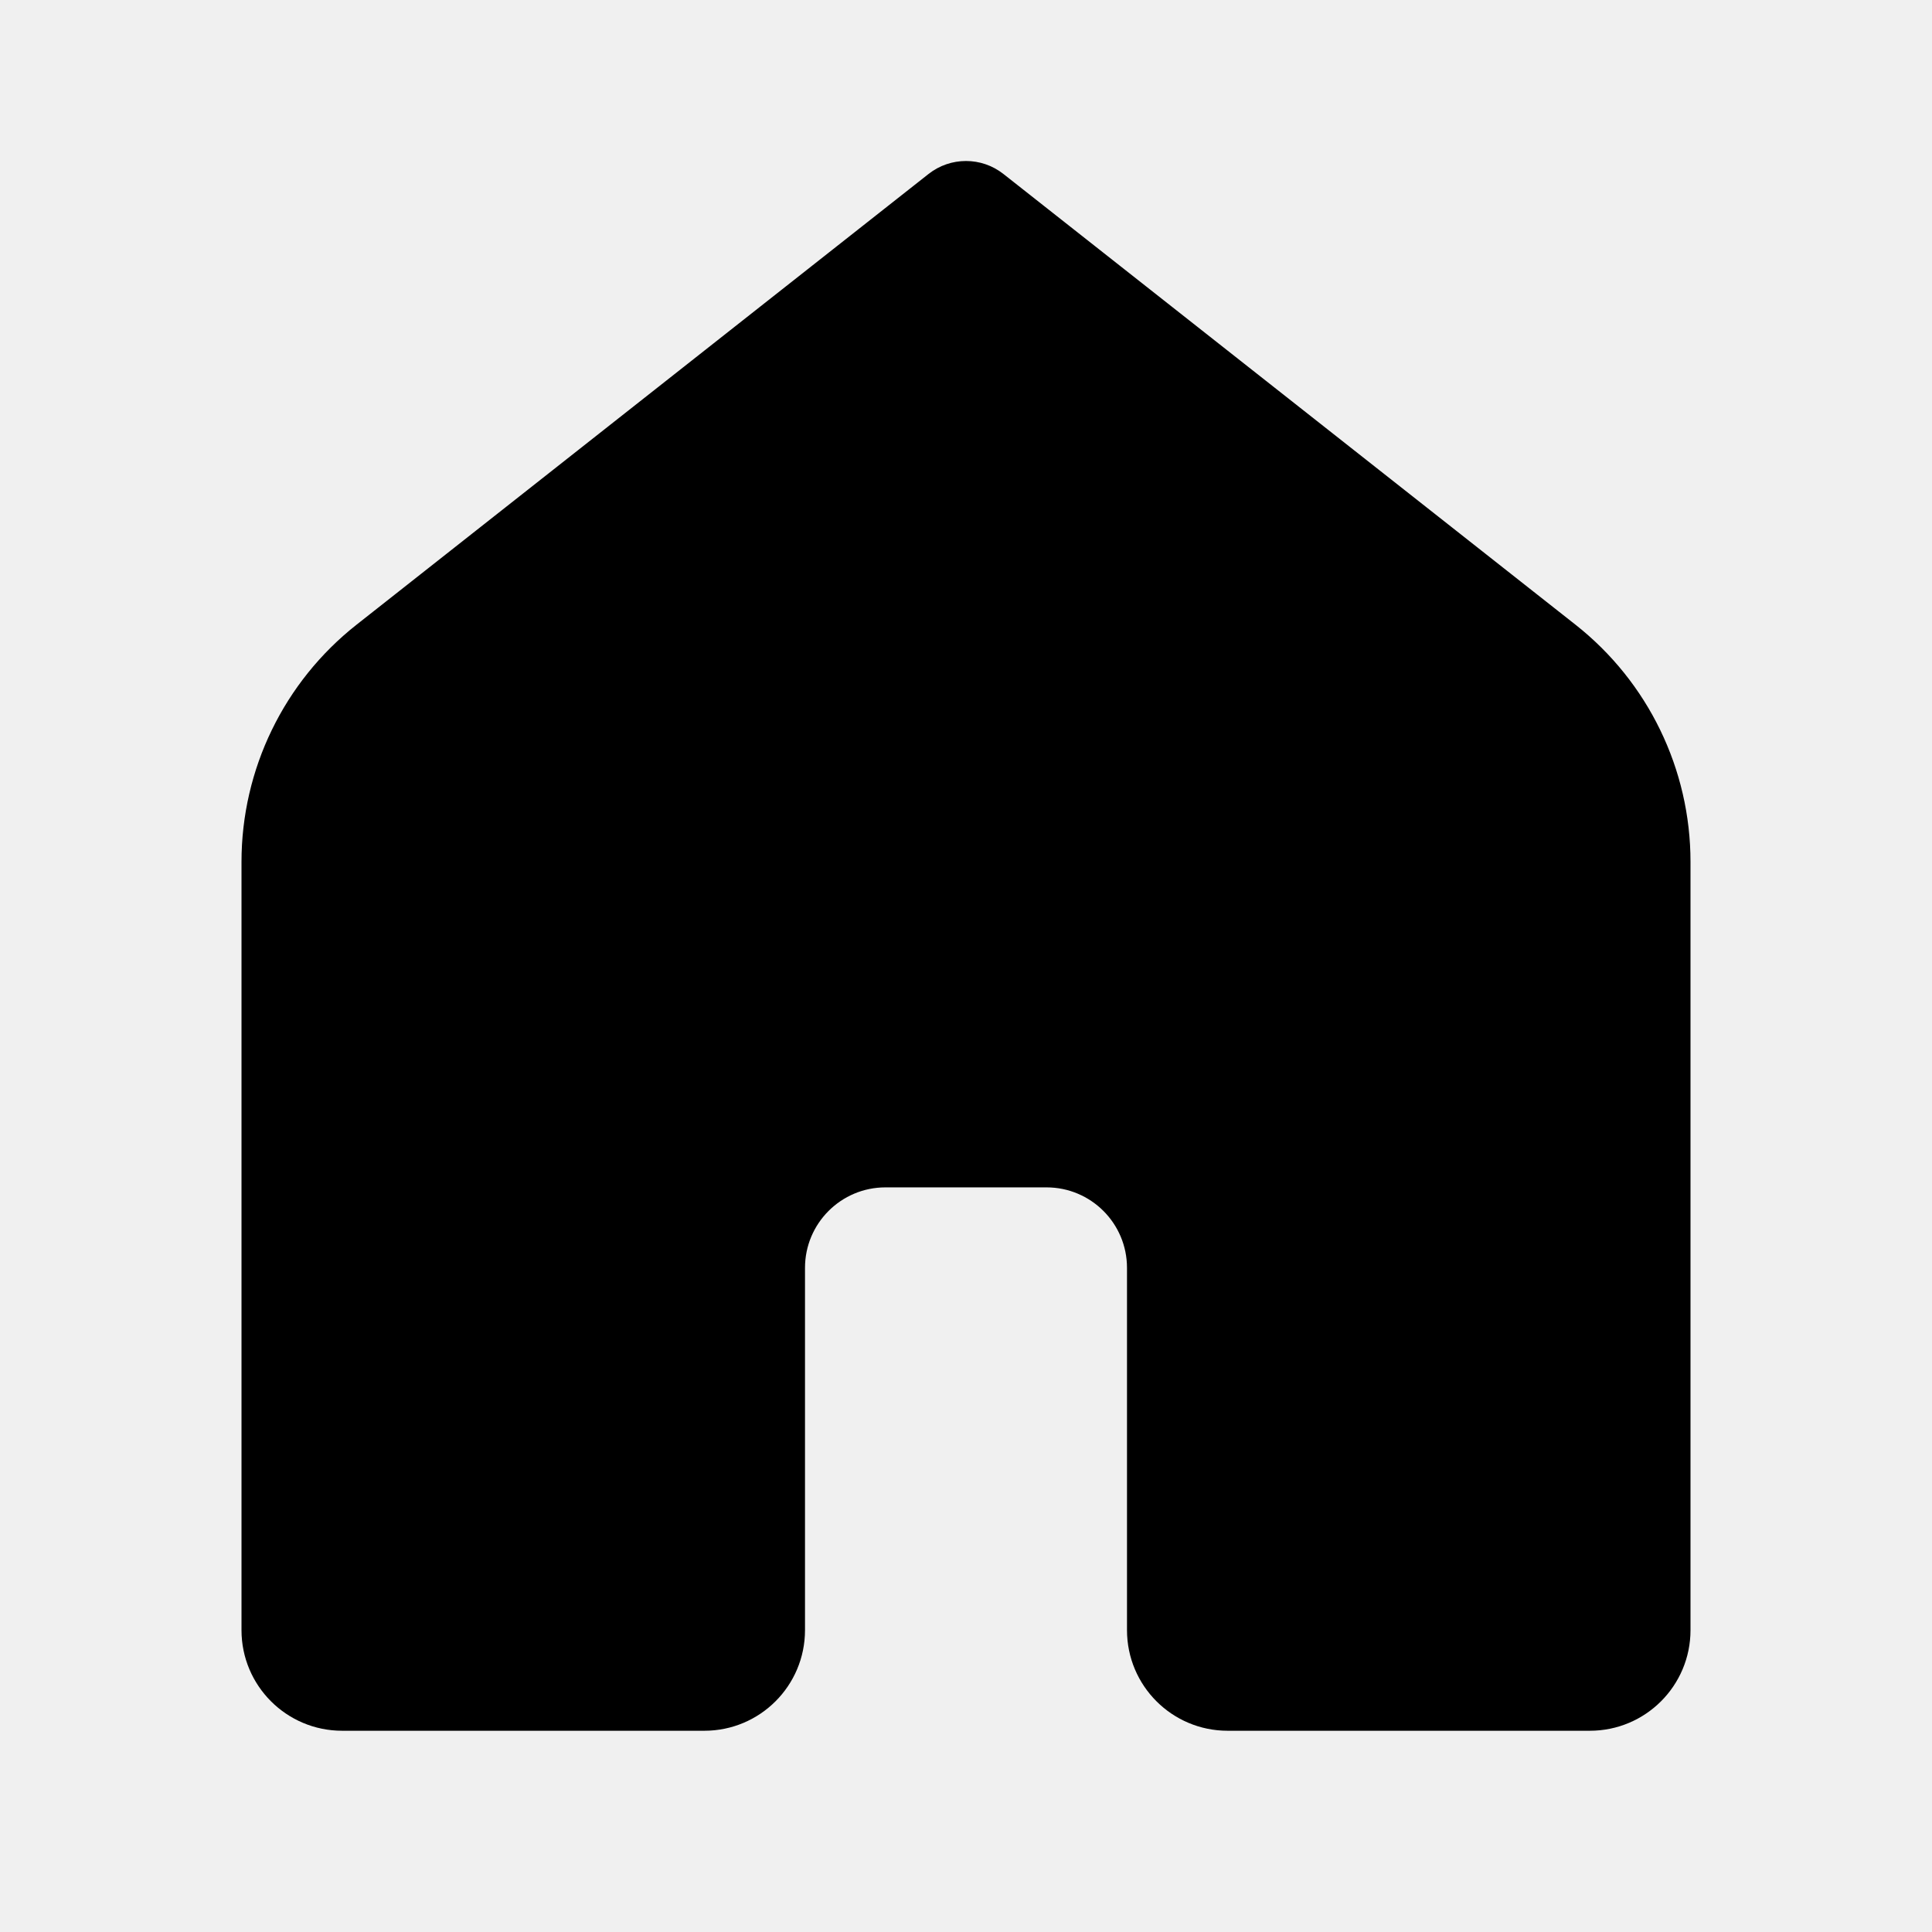
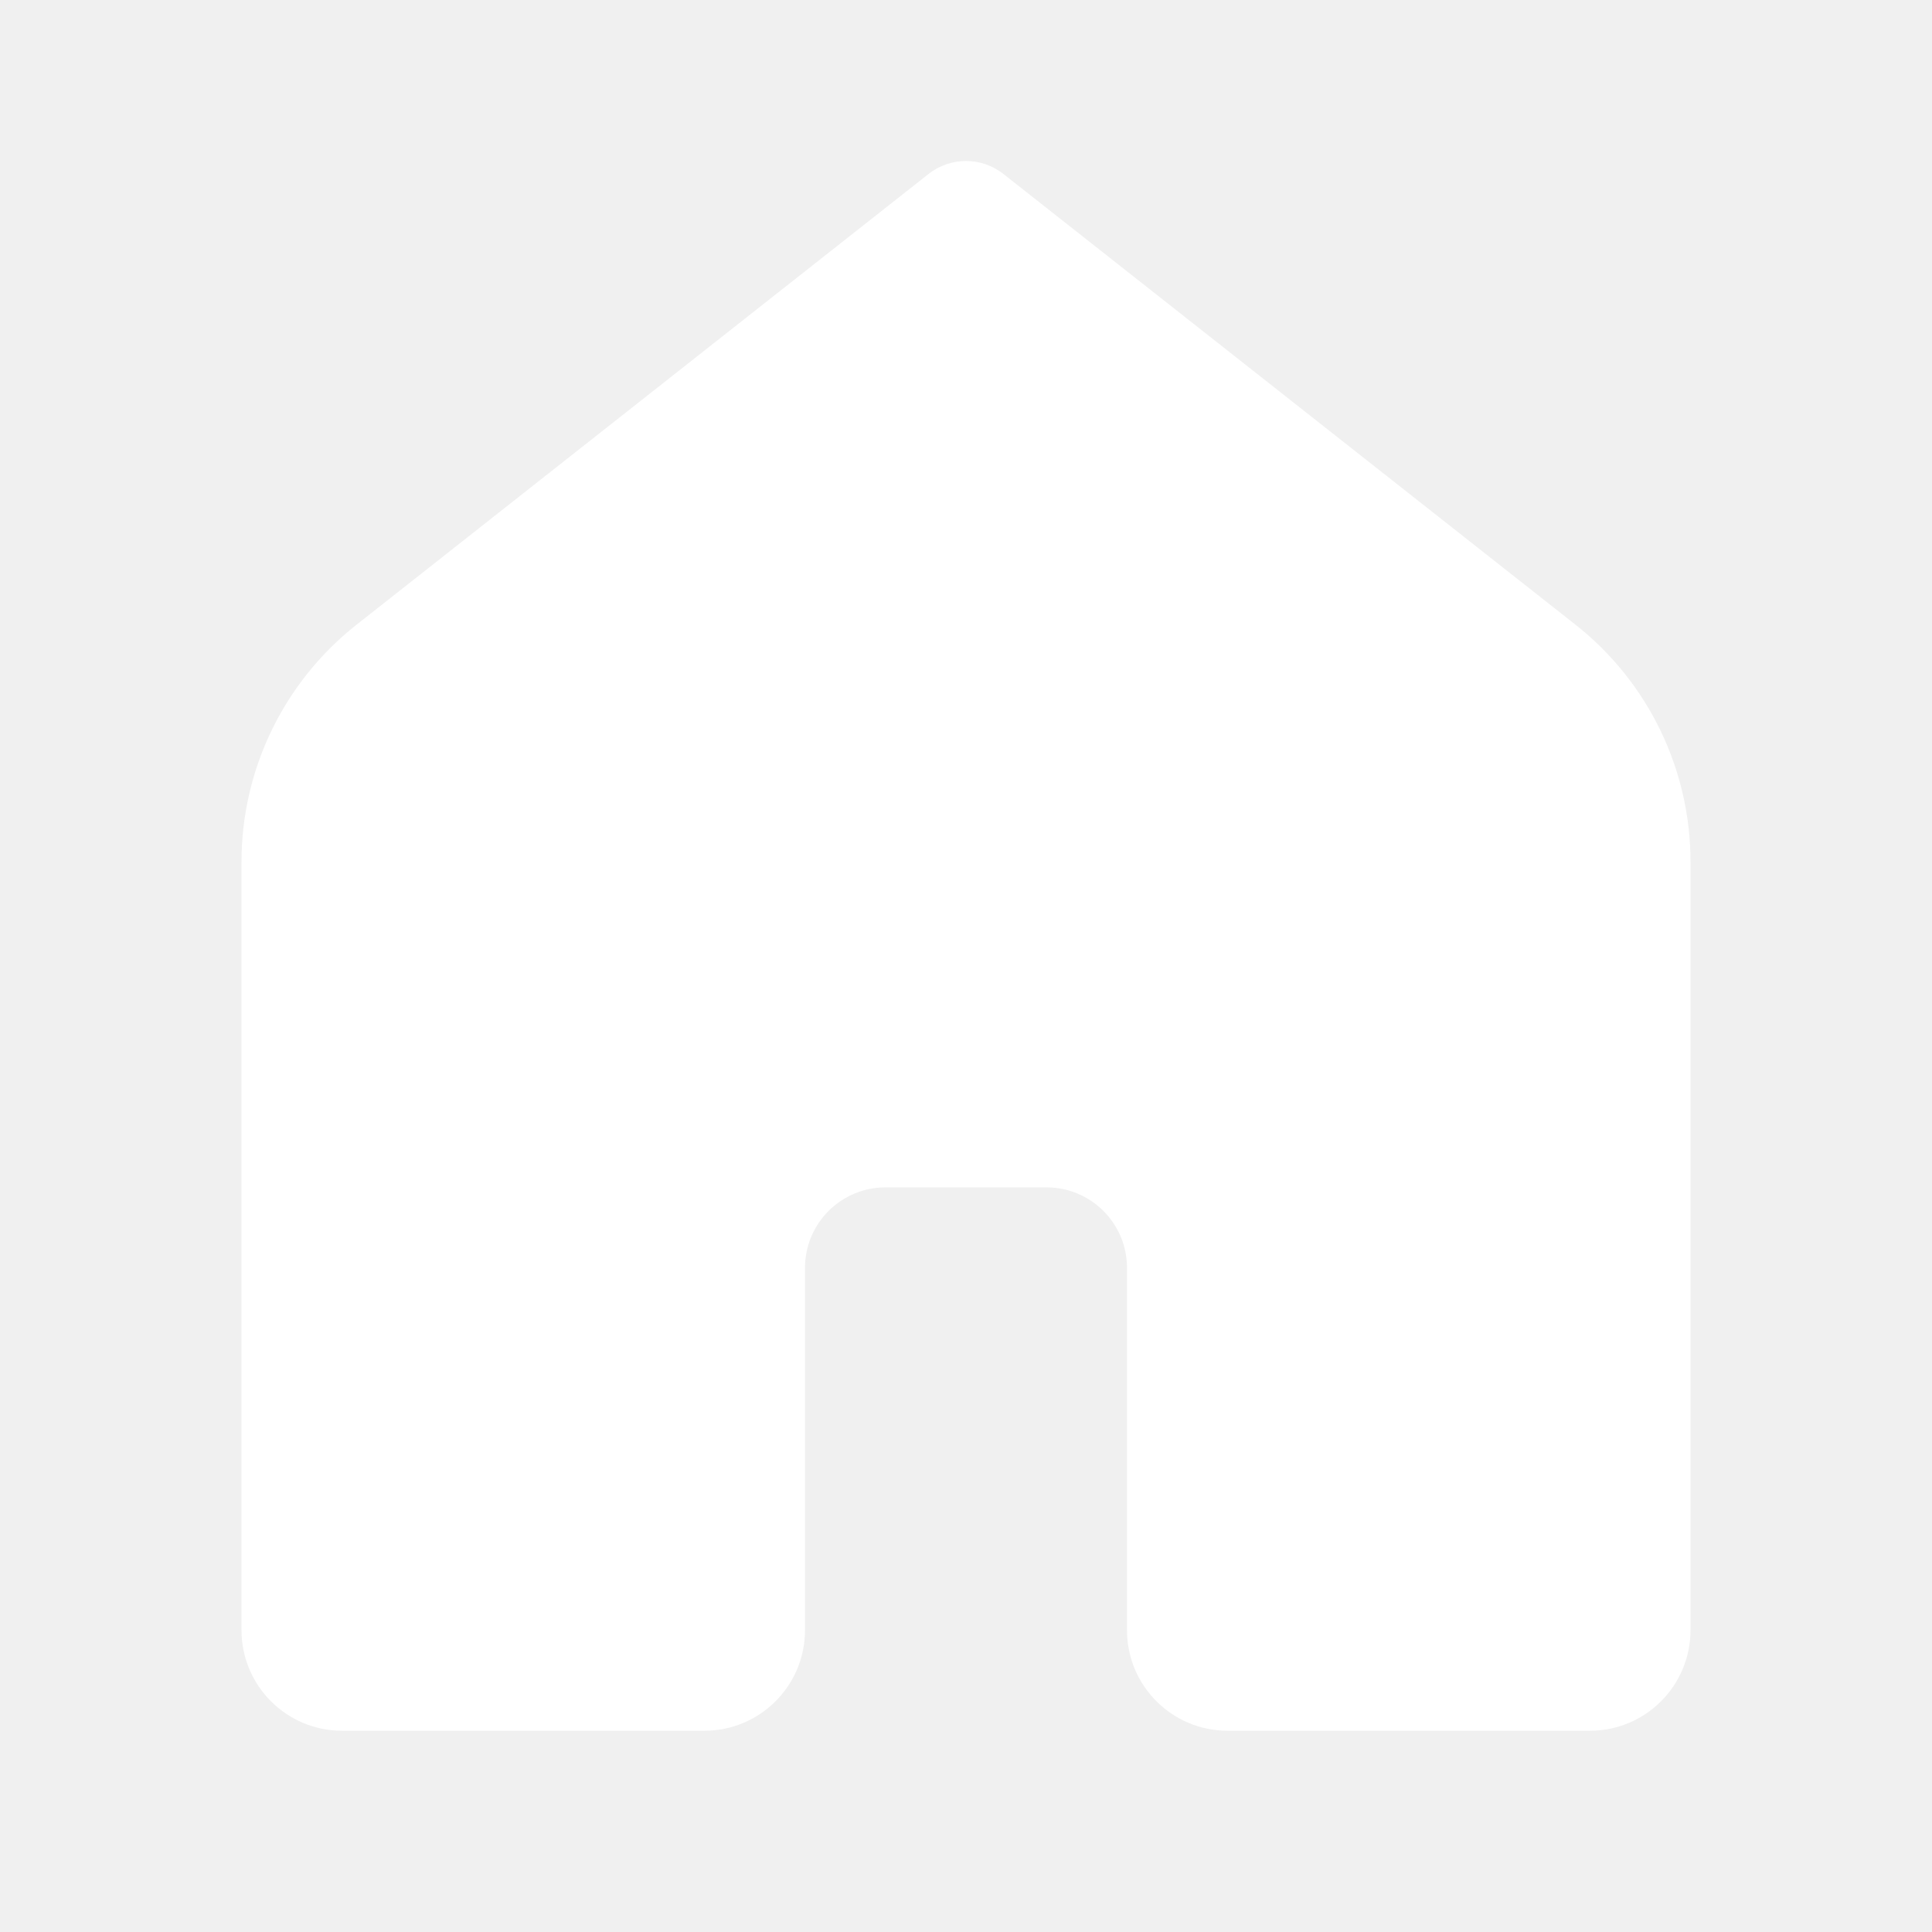
- <svg xmlns="http://www.w3.org/2000/svg" fill="#000000" viewBox="0 0 48 48" width="48px" height="48px">
+ <svg xmlns="http://www.w3.org/2000/svg" fill="#FFFFFF" viewBox="0 0 48 48" width="48px" height="48px">
  <path d="M39.5,43h-9c-1.381,0-2.5-1.119-2.5-2.5v-9c0-1.105-0.895-2-2-2h-4c-1.105,0-2,0.895-2,2v9c0,1.381-1.119,2.5-2.5,2.5h-9 C7.119,43,6,41.881,6,40.5V21.413c0-2.299,1.054-4.471,2.859-5.893L23.071,4.321c0.545-0.428,1.313-0.428,1.857,0L39.142,15.52 C40.947,16.942,42,19.113,42,21.411V40.5C42,41.881,40.881,43,39.5,43z" />
</svg>
